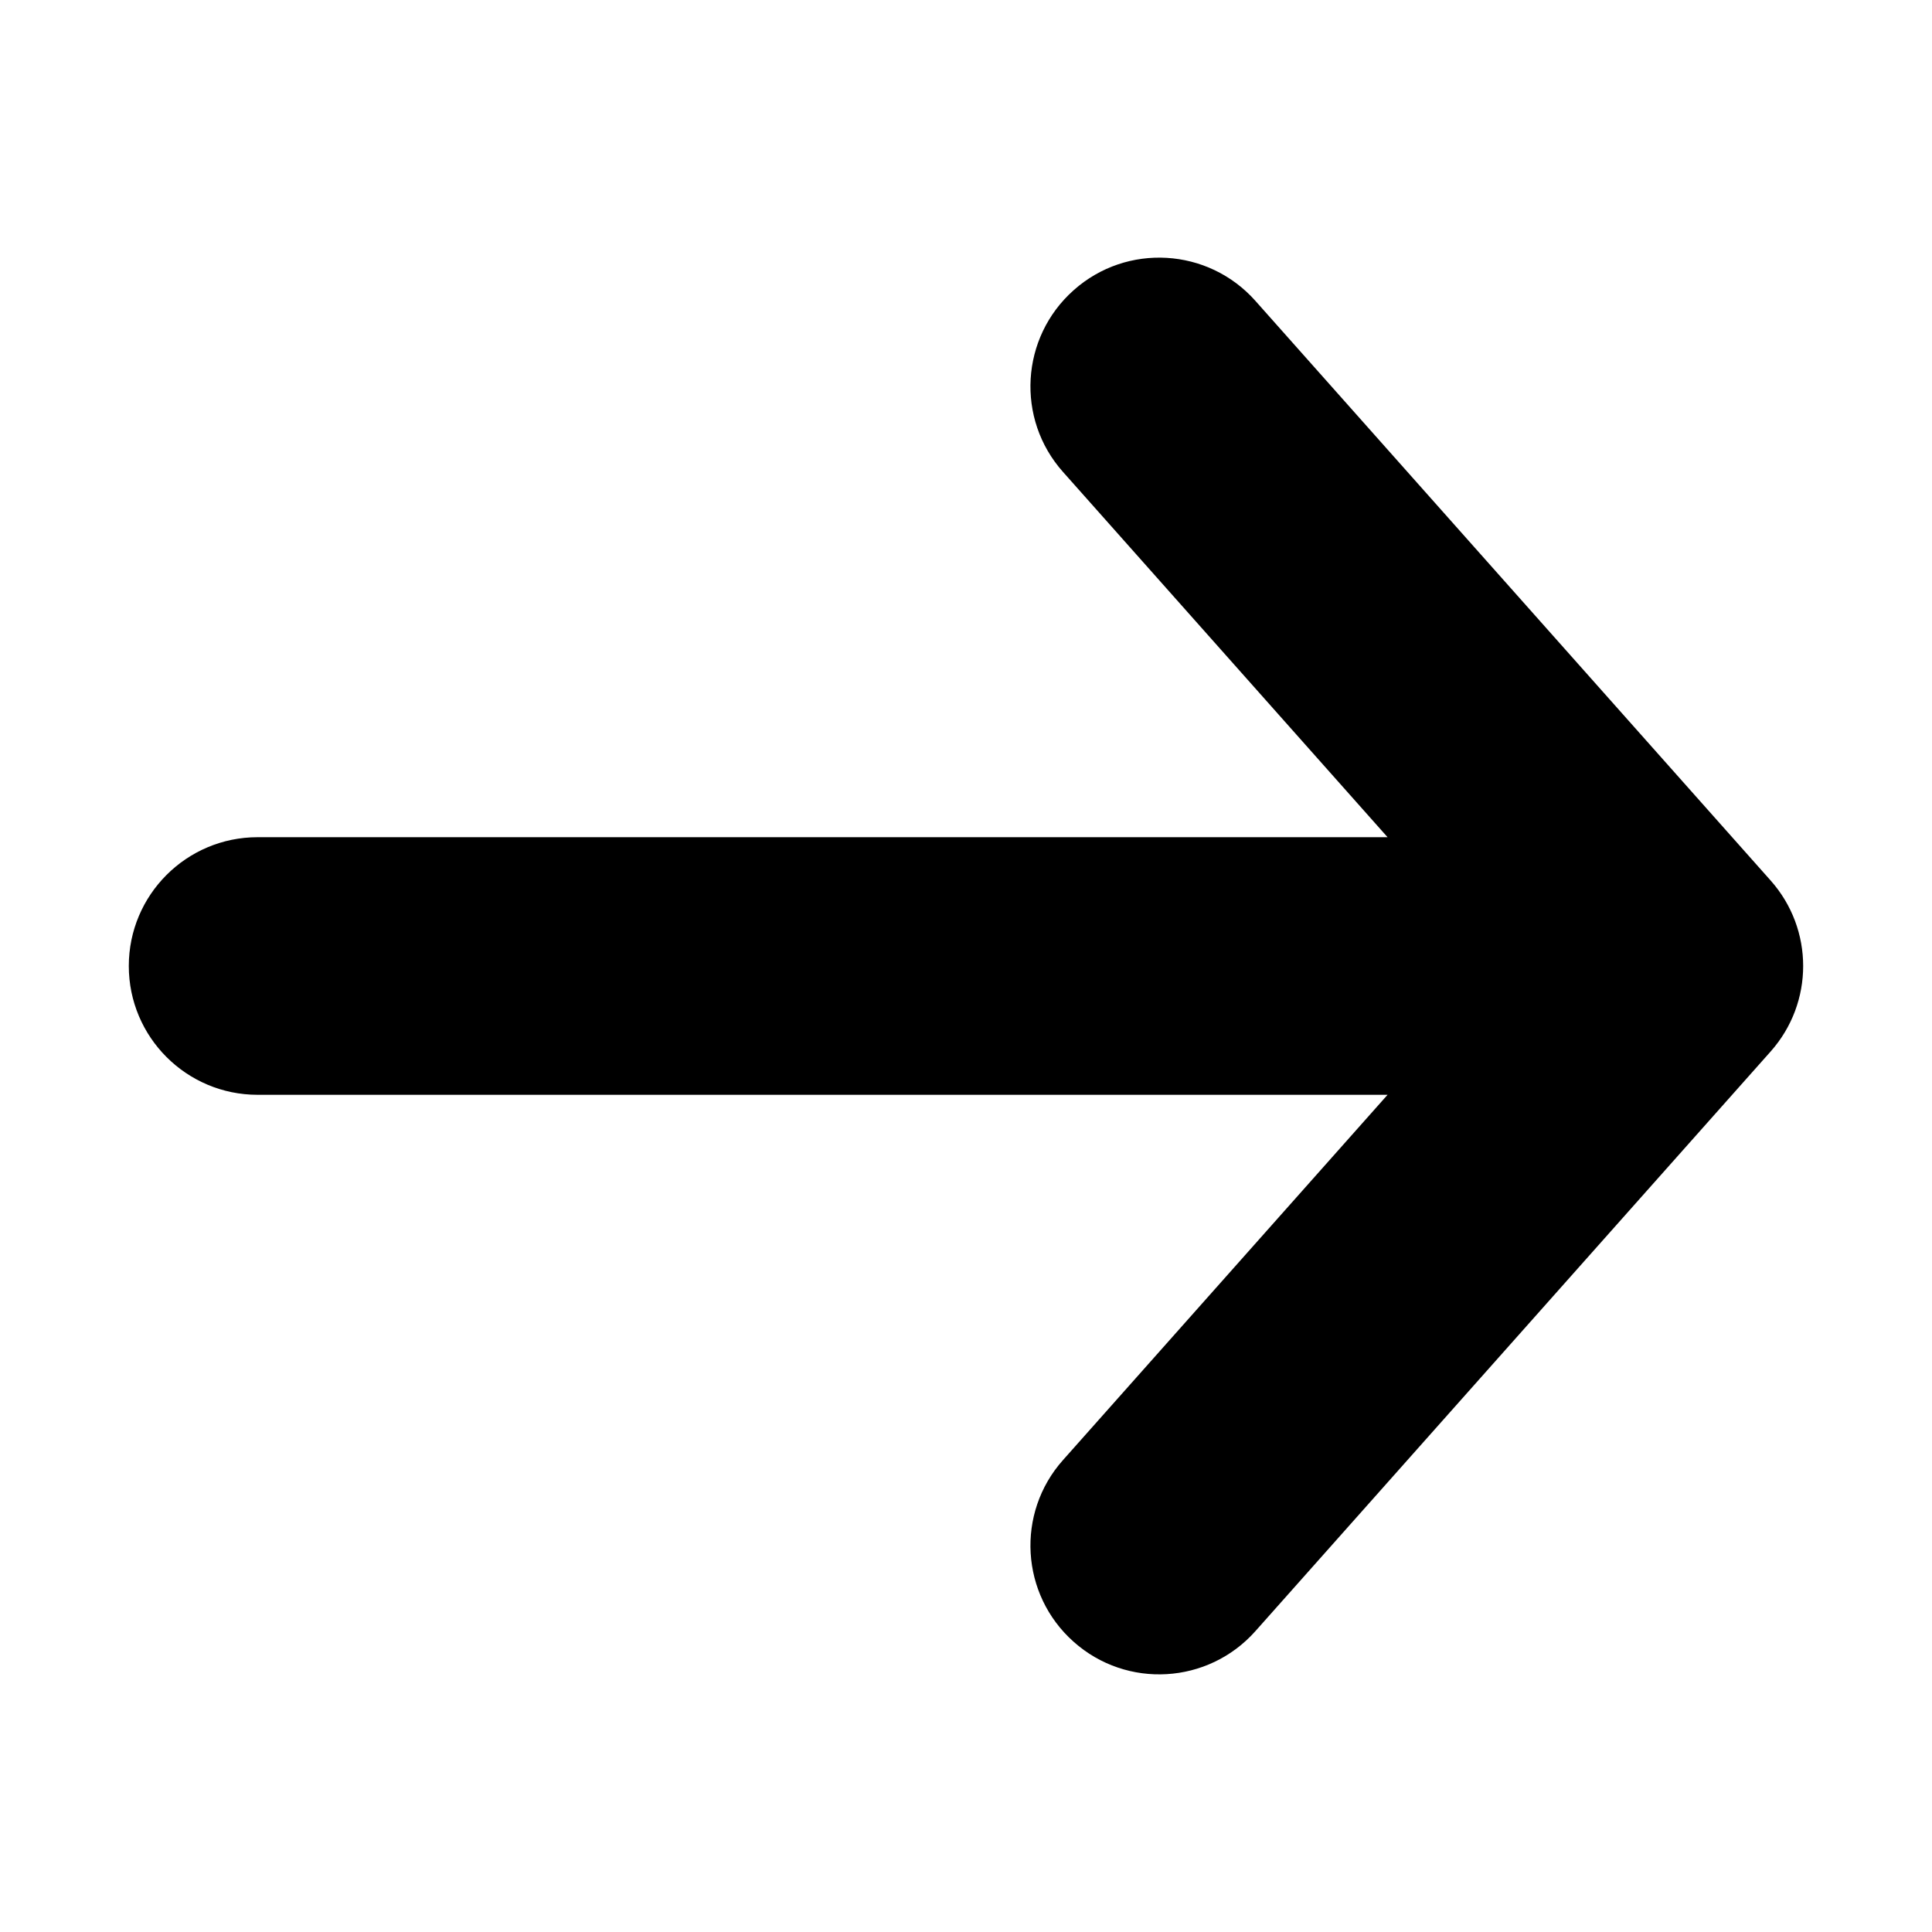
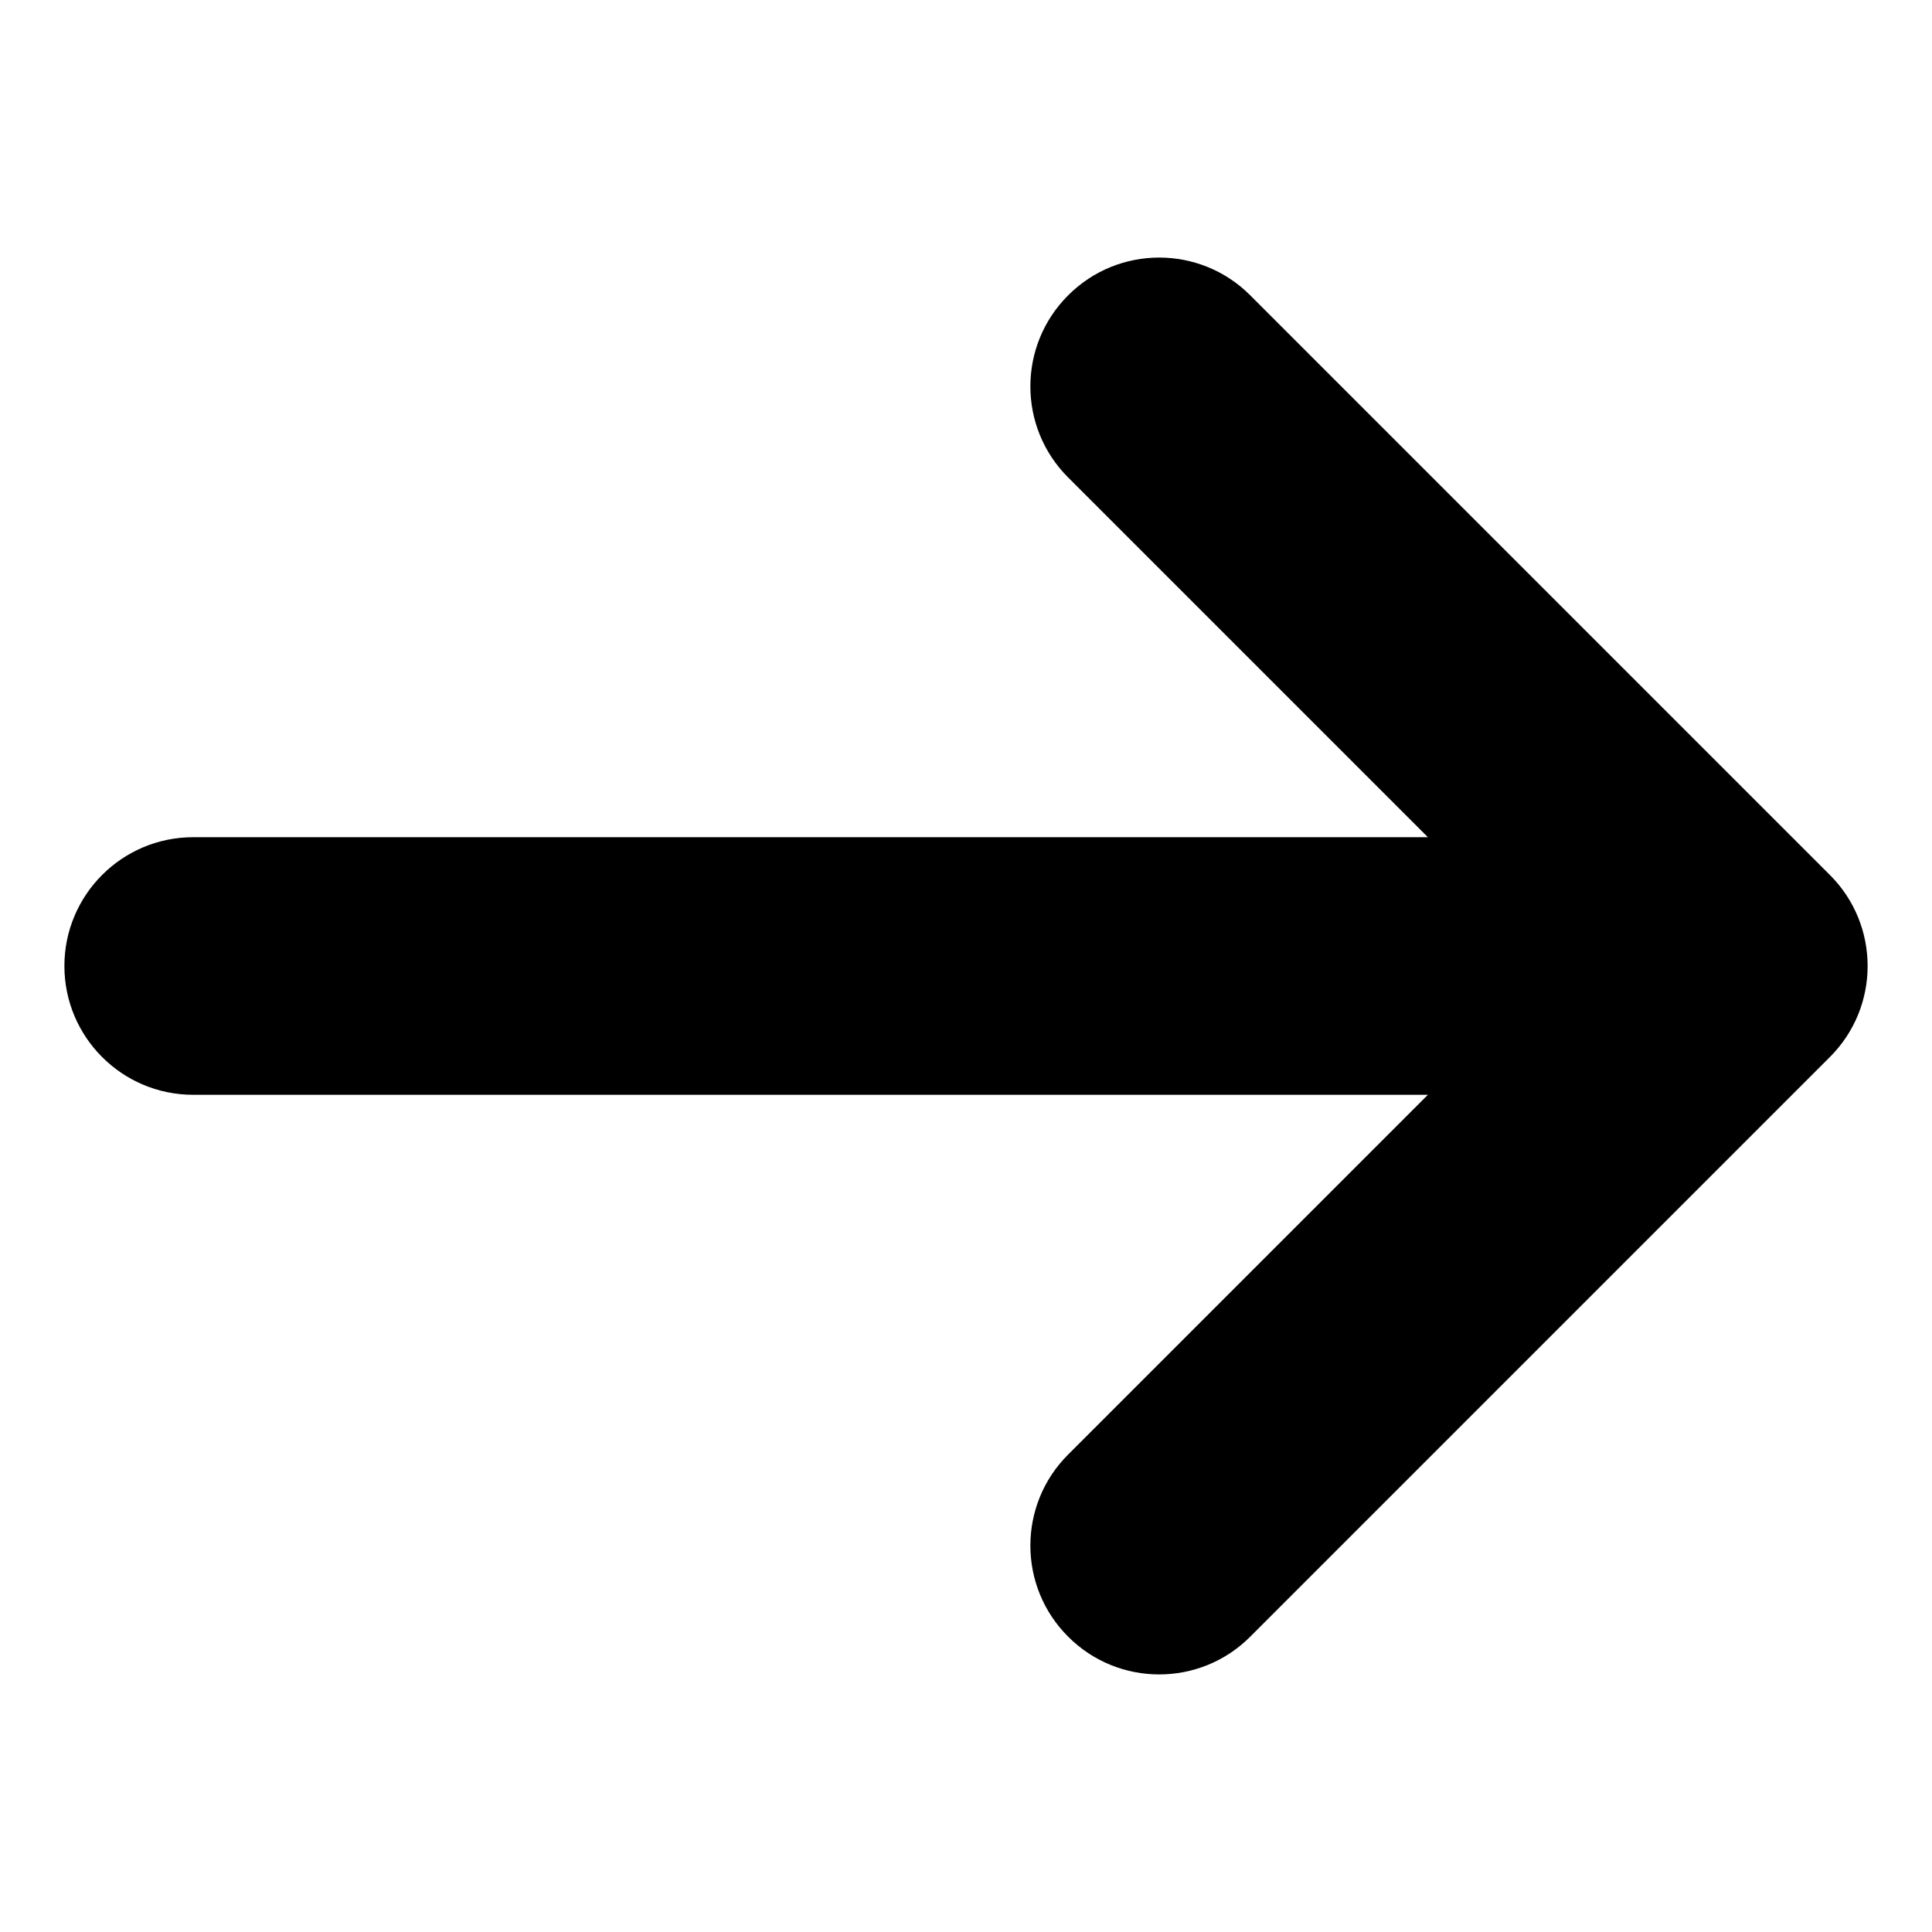
<svg xmlns="http://www.w3.org/2000/svg" width="15" height="15" viewBox="0 0 15 15" id="arrow">
-   <path d="M8.336 2.253C8.748 1.886 9.38 1.923 9.747 2.336L13.747 6.836C14.084 7.215 14.084 7.785 13.747 8.164L9.747 12.664C9.38 13.077 8.748 13.114 8.336 12.747C7.923 12.38 7.886 11.748 8.253 11.336L10.773 8.5H2C1.448 8.5 1 8.052 1 7.5C1 6.948 1.448 6.5 2 6.5H10.773L8.253 3.664C7.886 3.252 7.923 2.62 8.336 2.253Z" />
+   <path d="M8.293 2.293C8.683 1.902 9.317 1.902 9.707 2.293L14.207 6.793C14.598 7.183 14.598 7.817 14.207 8.207L9.707 12.707C9.317 13.098 8.683 13.098 8.293 12.707C7.902 12.317 7.902 11.683 8.293 11.293L11.086 8.5H1.5C0.948 8.5 0.5 8.052 0.5 7.5C0.5 6.948 0.948 6.5 1.5 6.5H11.086L8.293 3.707C7.902 3.317 7.902 2.683 8.293 2.293Z" />
</svg>
